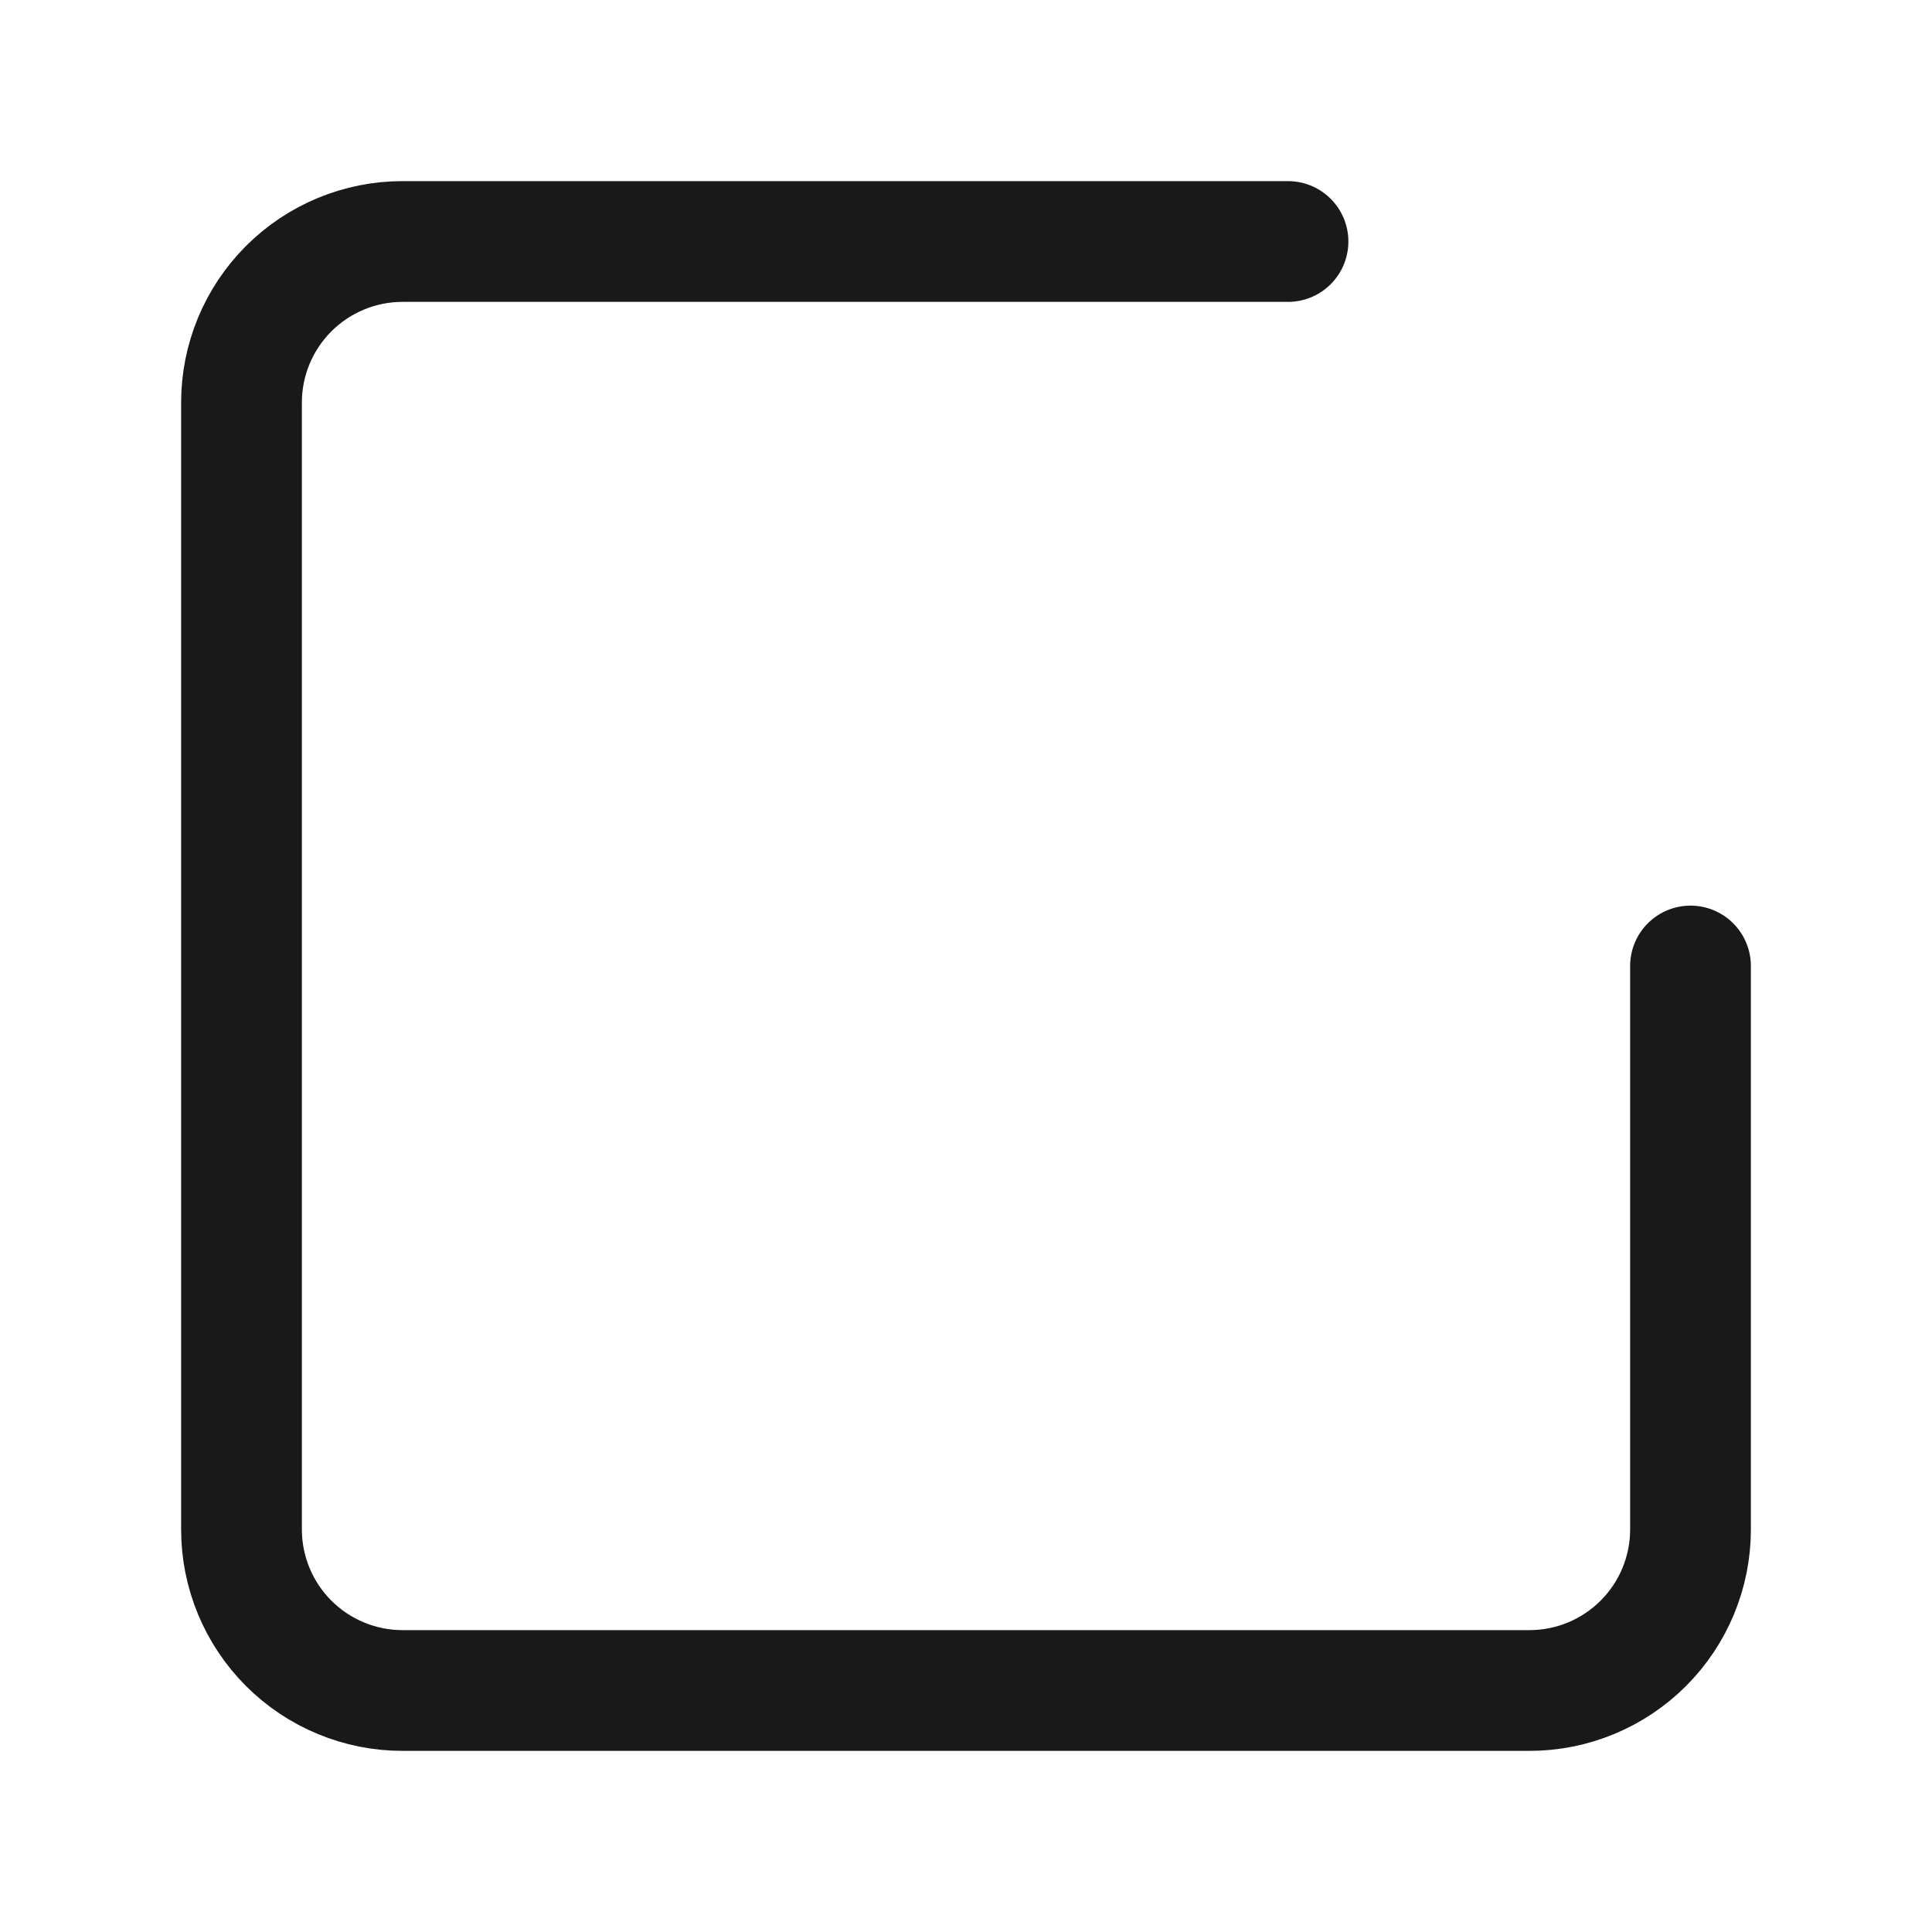
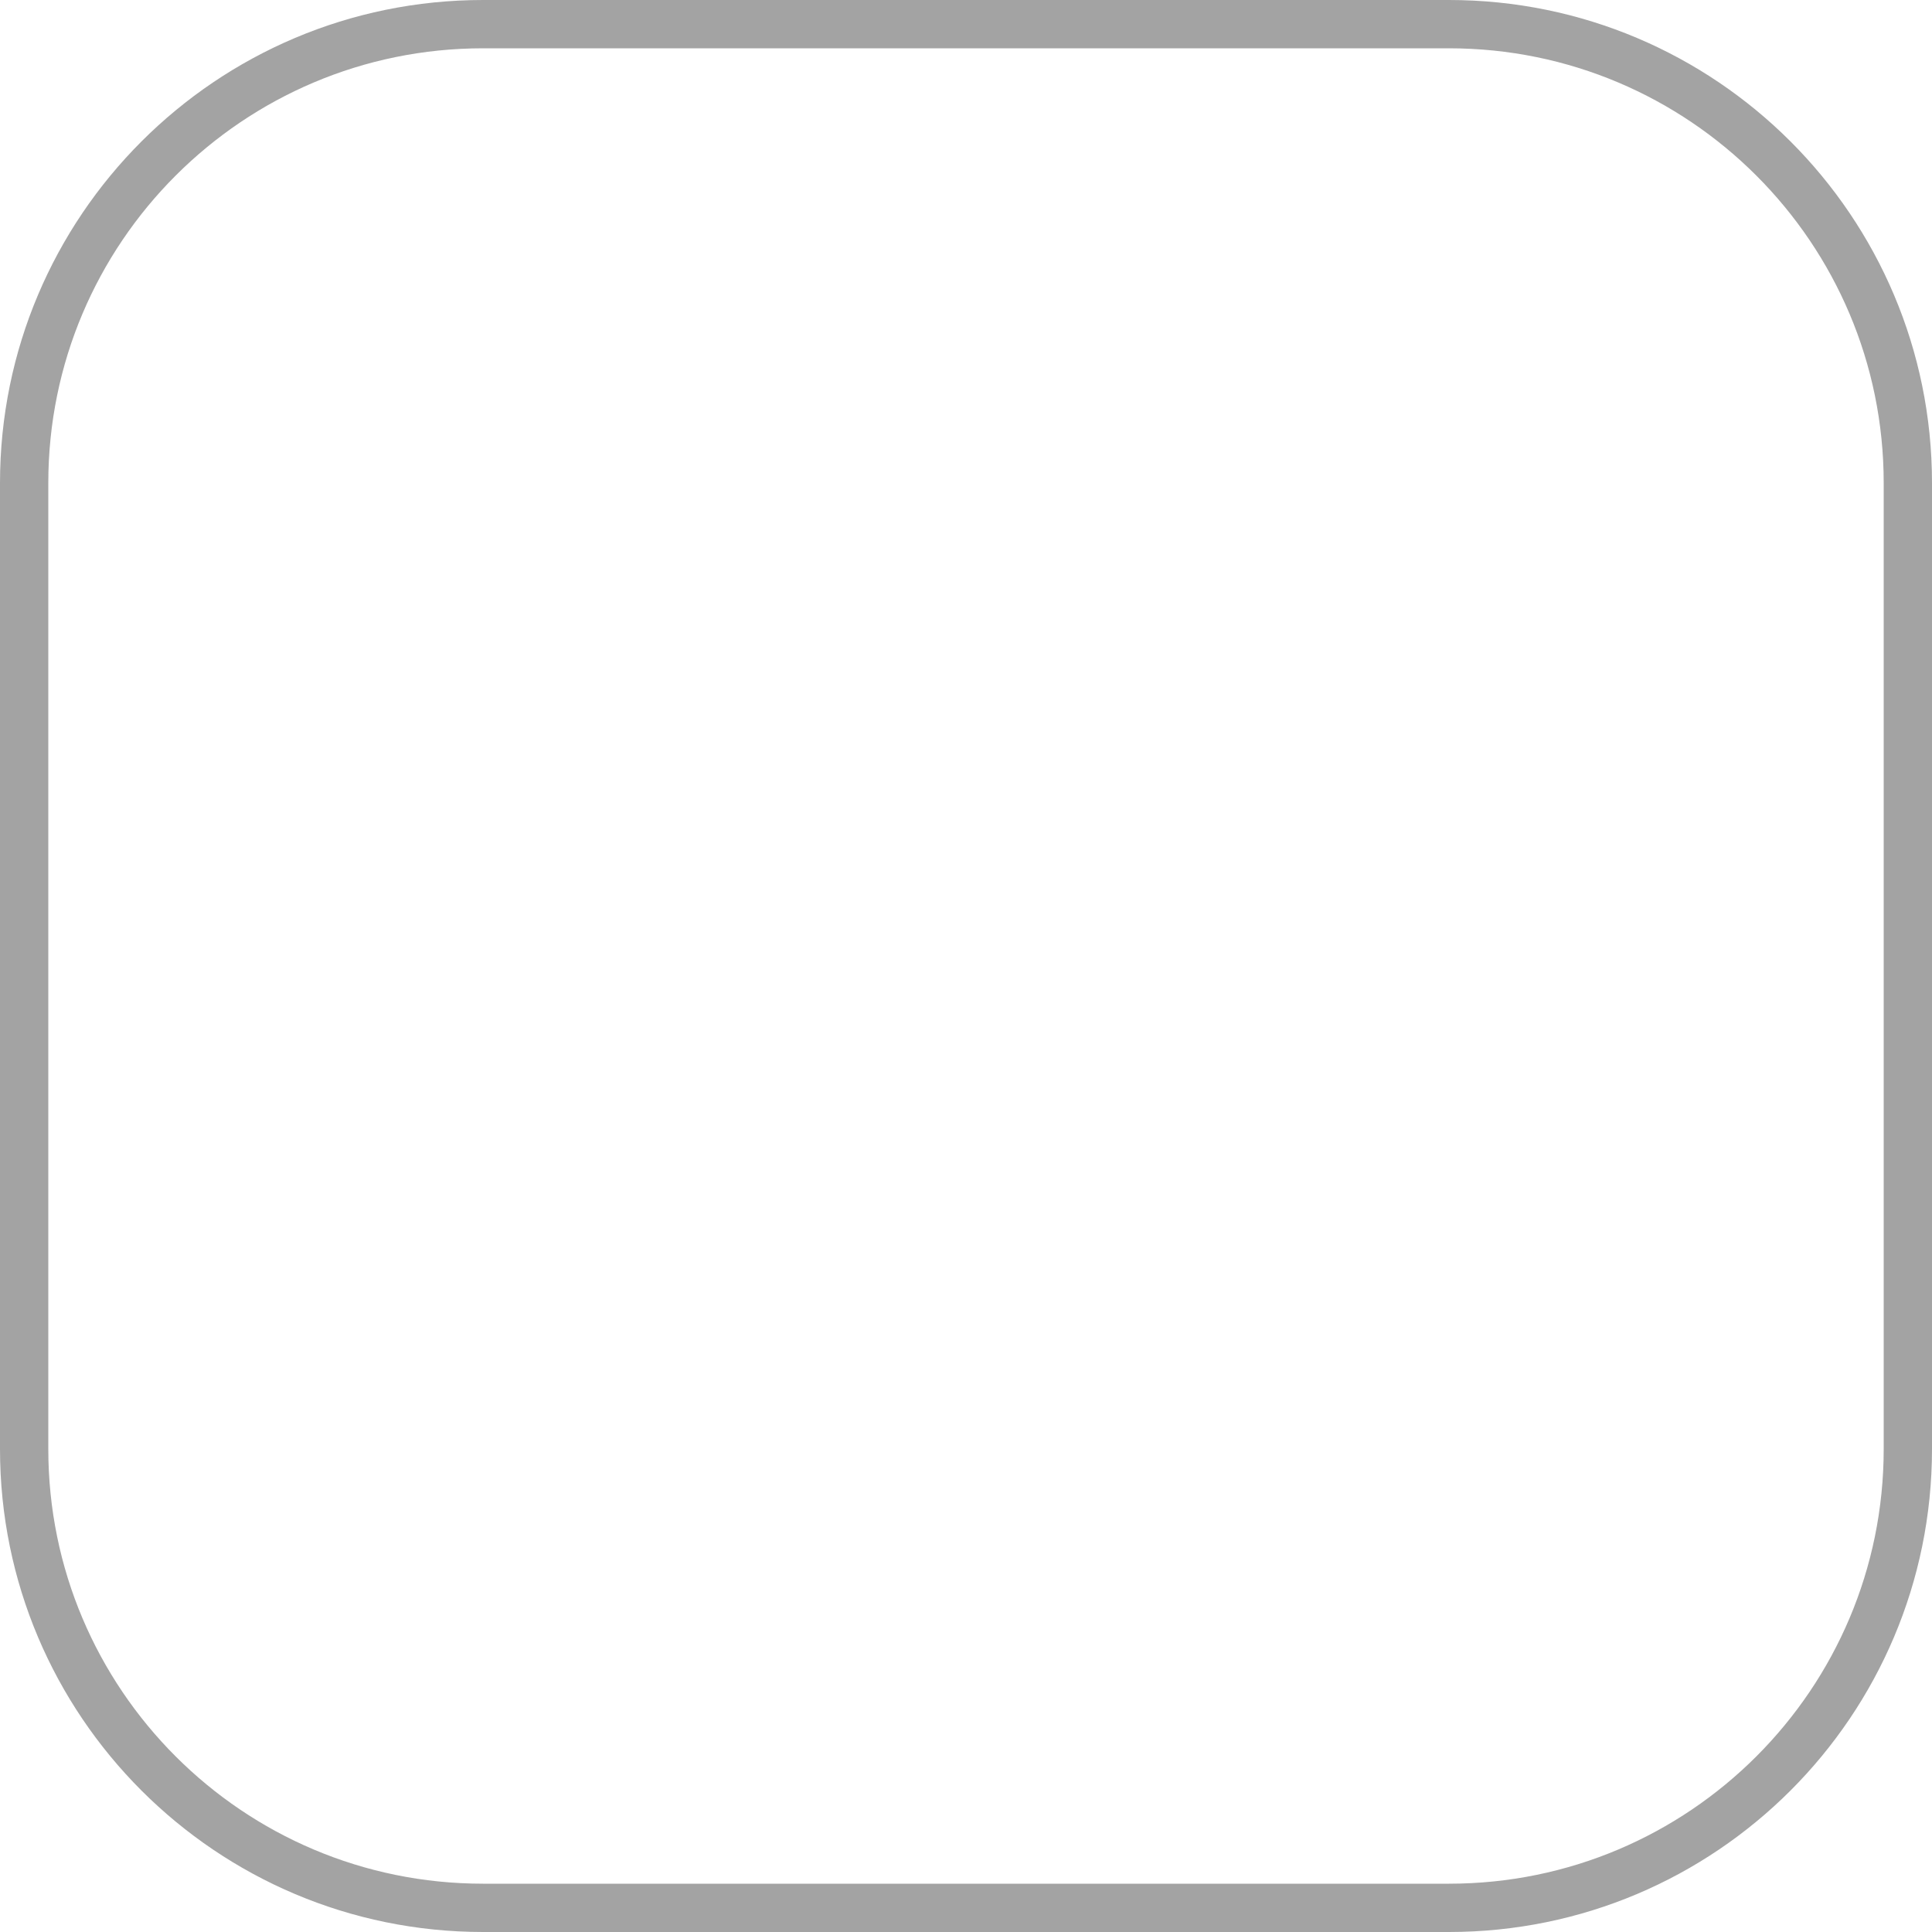
<svg xmlns="http://www.w3.org/2000/svg" width="24" height="24" viewBox="0 0 24 24" fill="none">
-   <path d="M21 12V19C21 19.53 20.789 20.039 20.414 20.414C20.039 20.789 19.53 21 19 21H5C4.47 21 3.961 20.789 3.586 20.414C3.211 20.039 3 19.53 3 19V5C3 4.47 3.211 3.961 3.586 3.586C3.961 3.211 4.47 3 5 3H16" stroke="#191919" stroke-width="1.5" stroke-linecap="round" stroke-linejoin="round" />
+   <rect x="0.3" y="0.3" width="23.4" height="23.4" rx="5.7" stroke="#A3A3A3" stroke-width="0.6" />
</svg>
